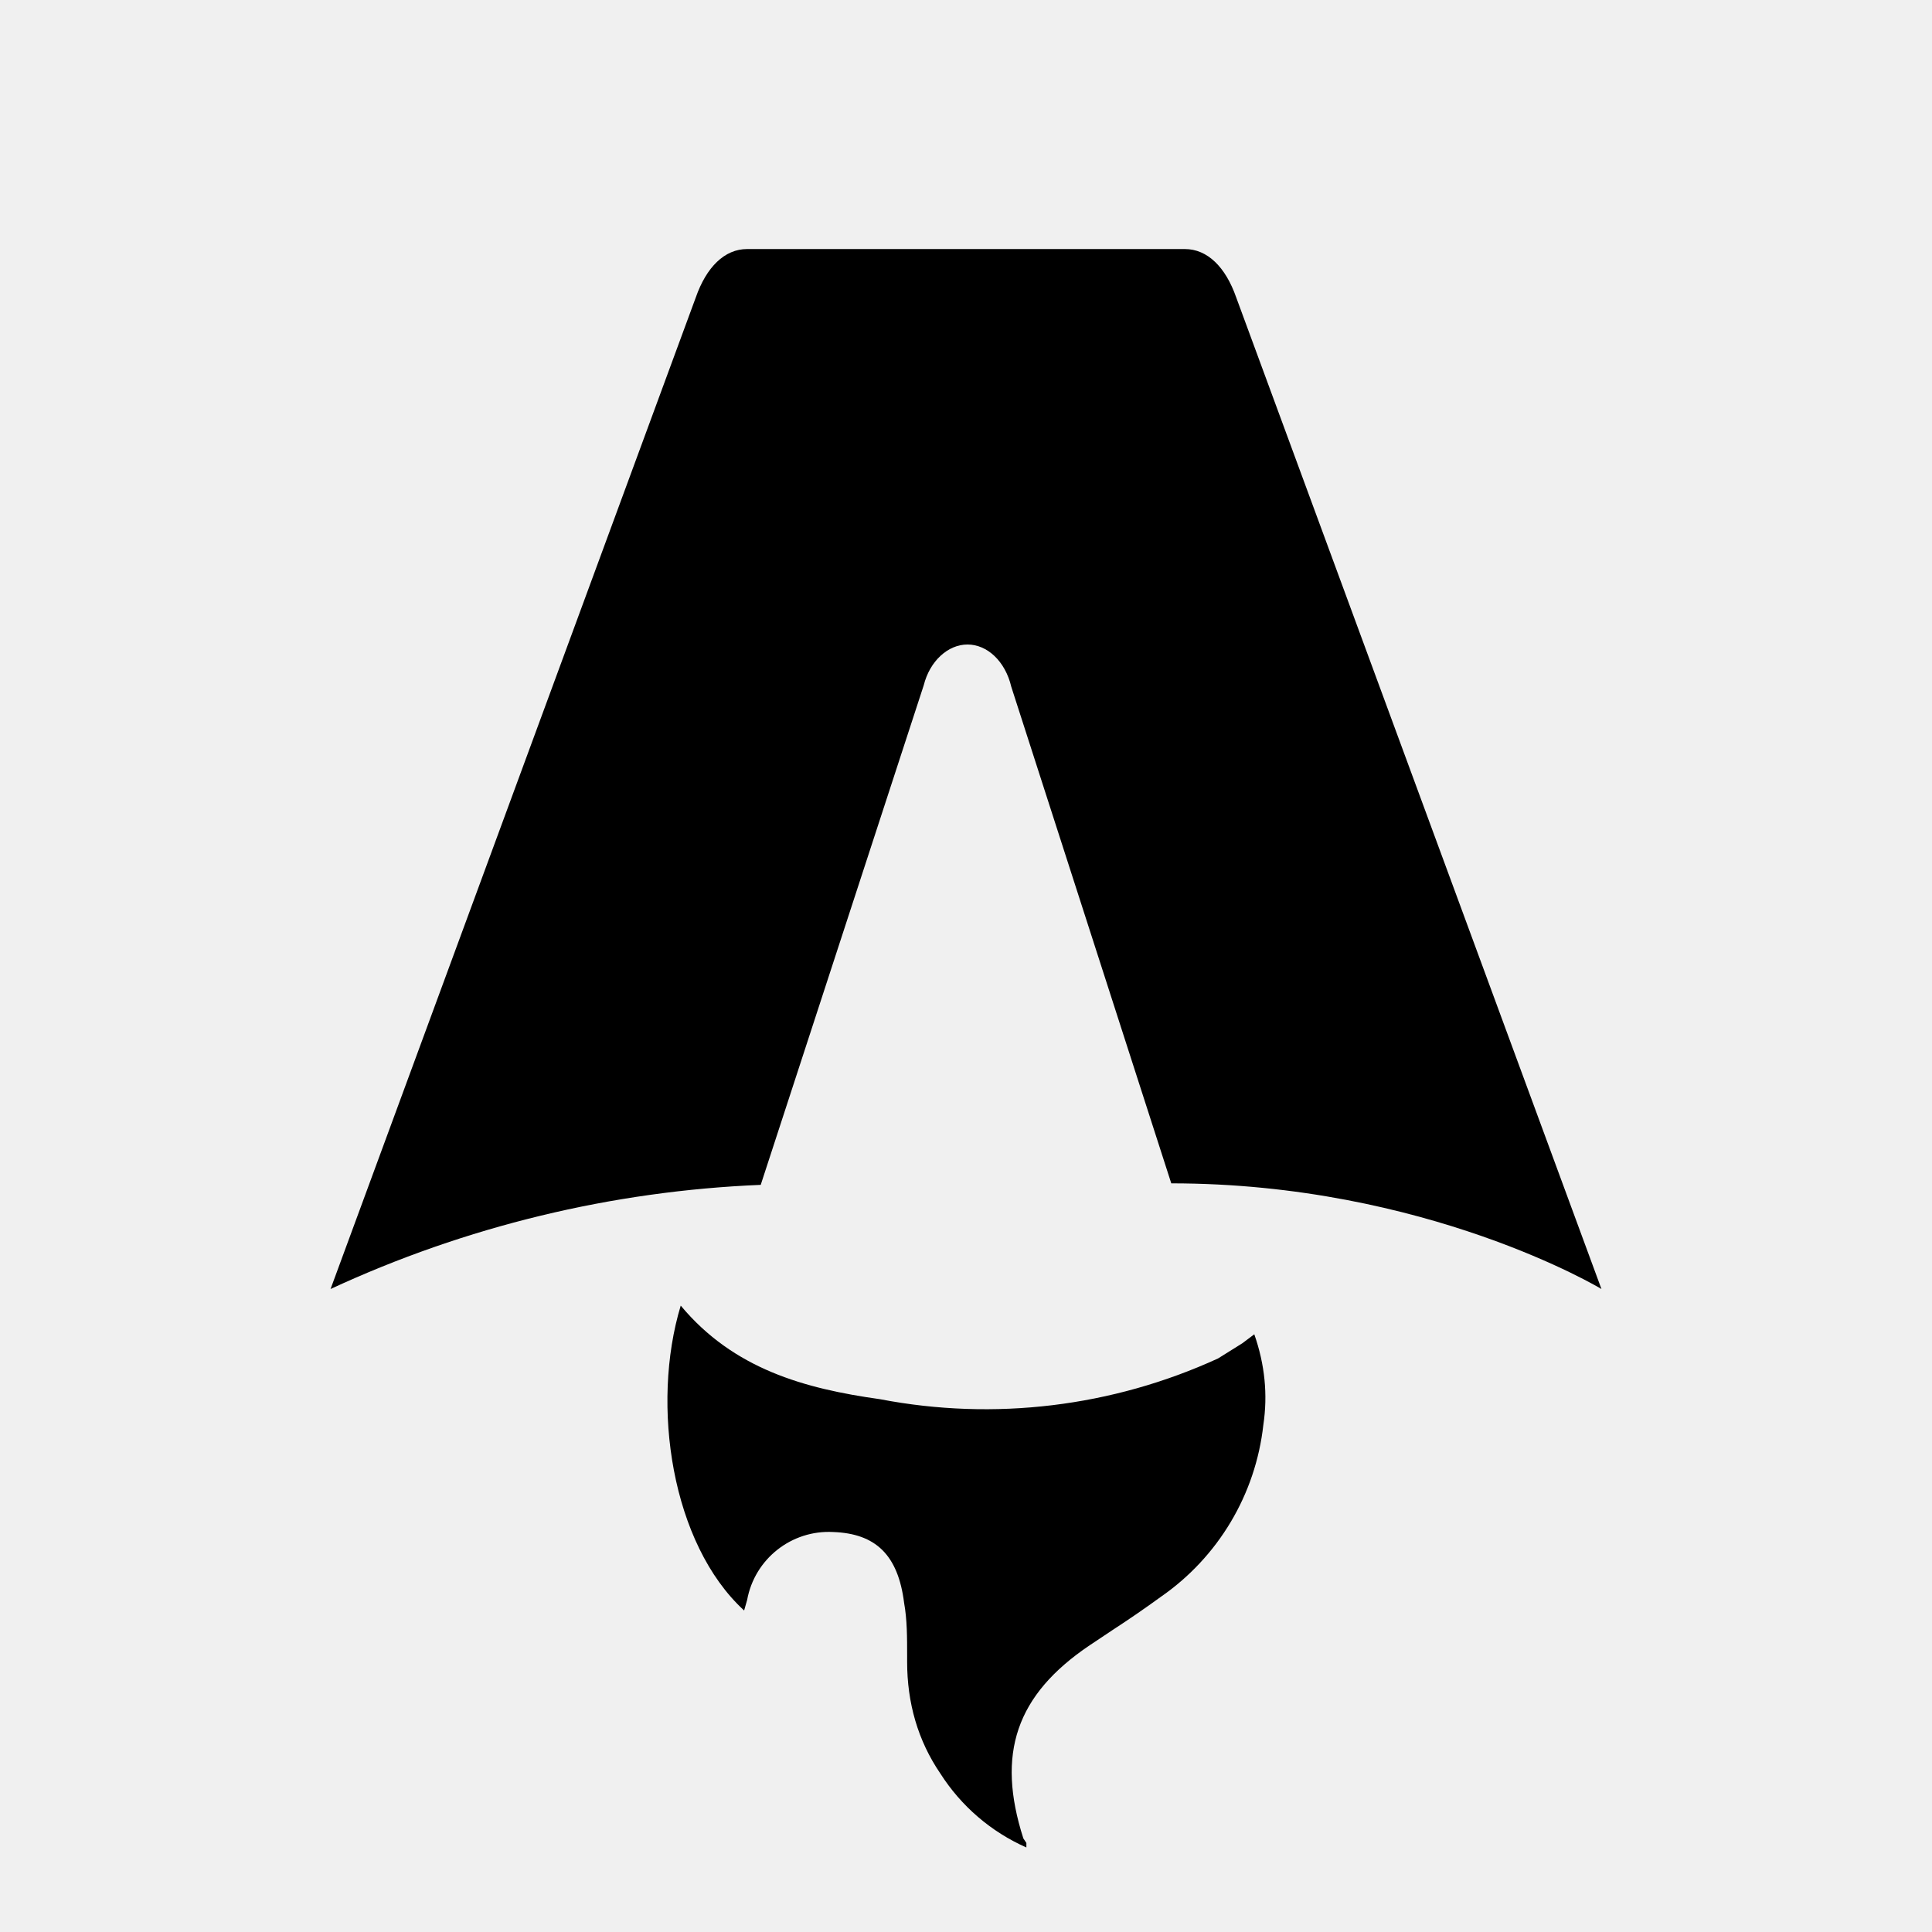
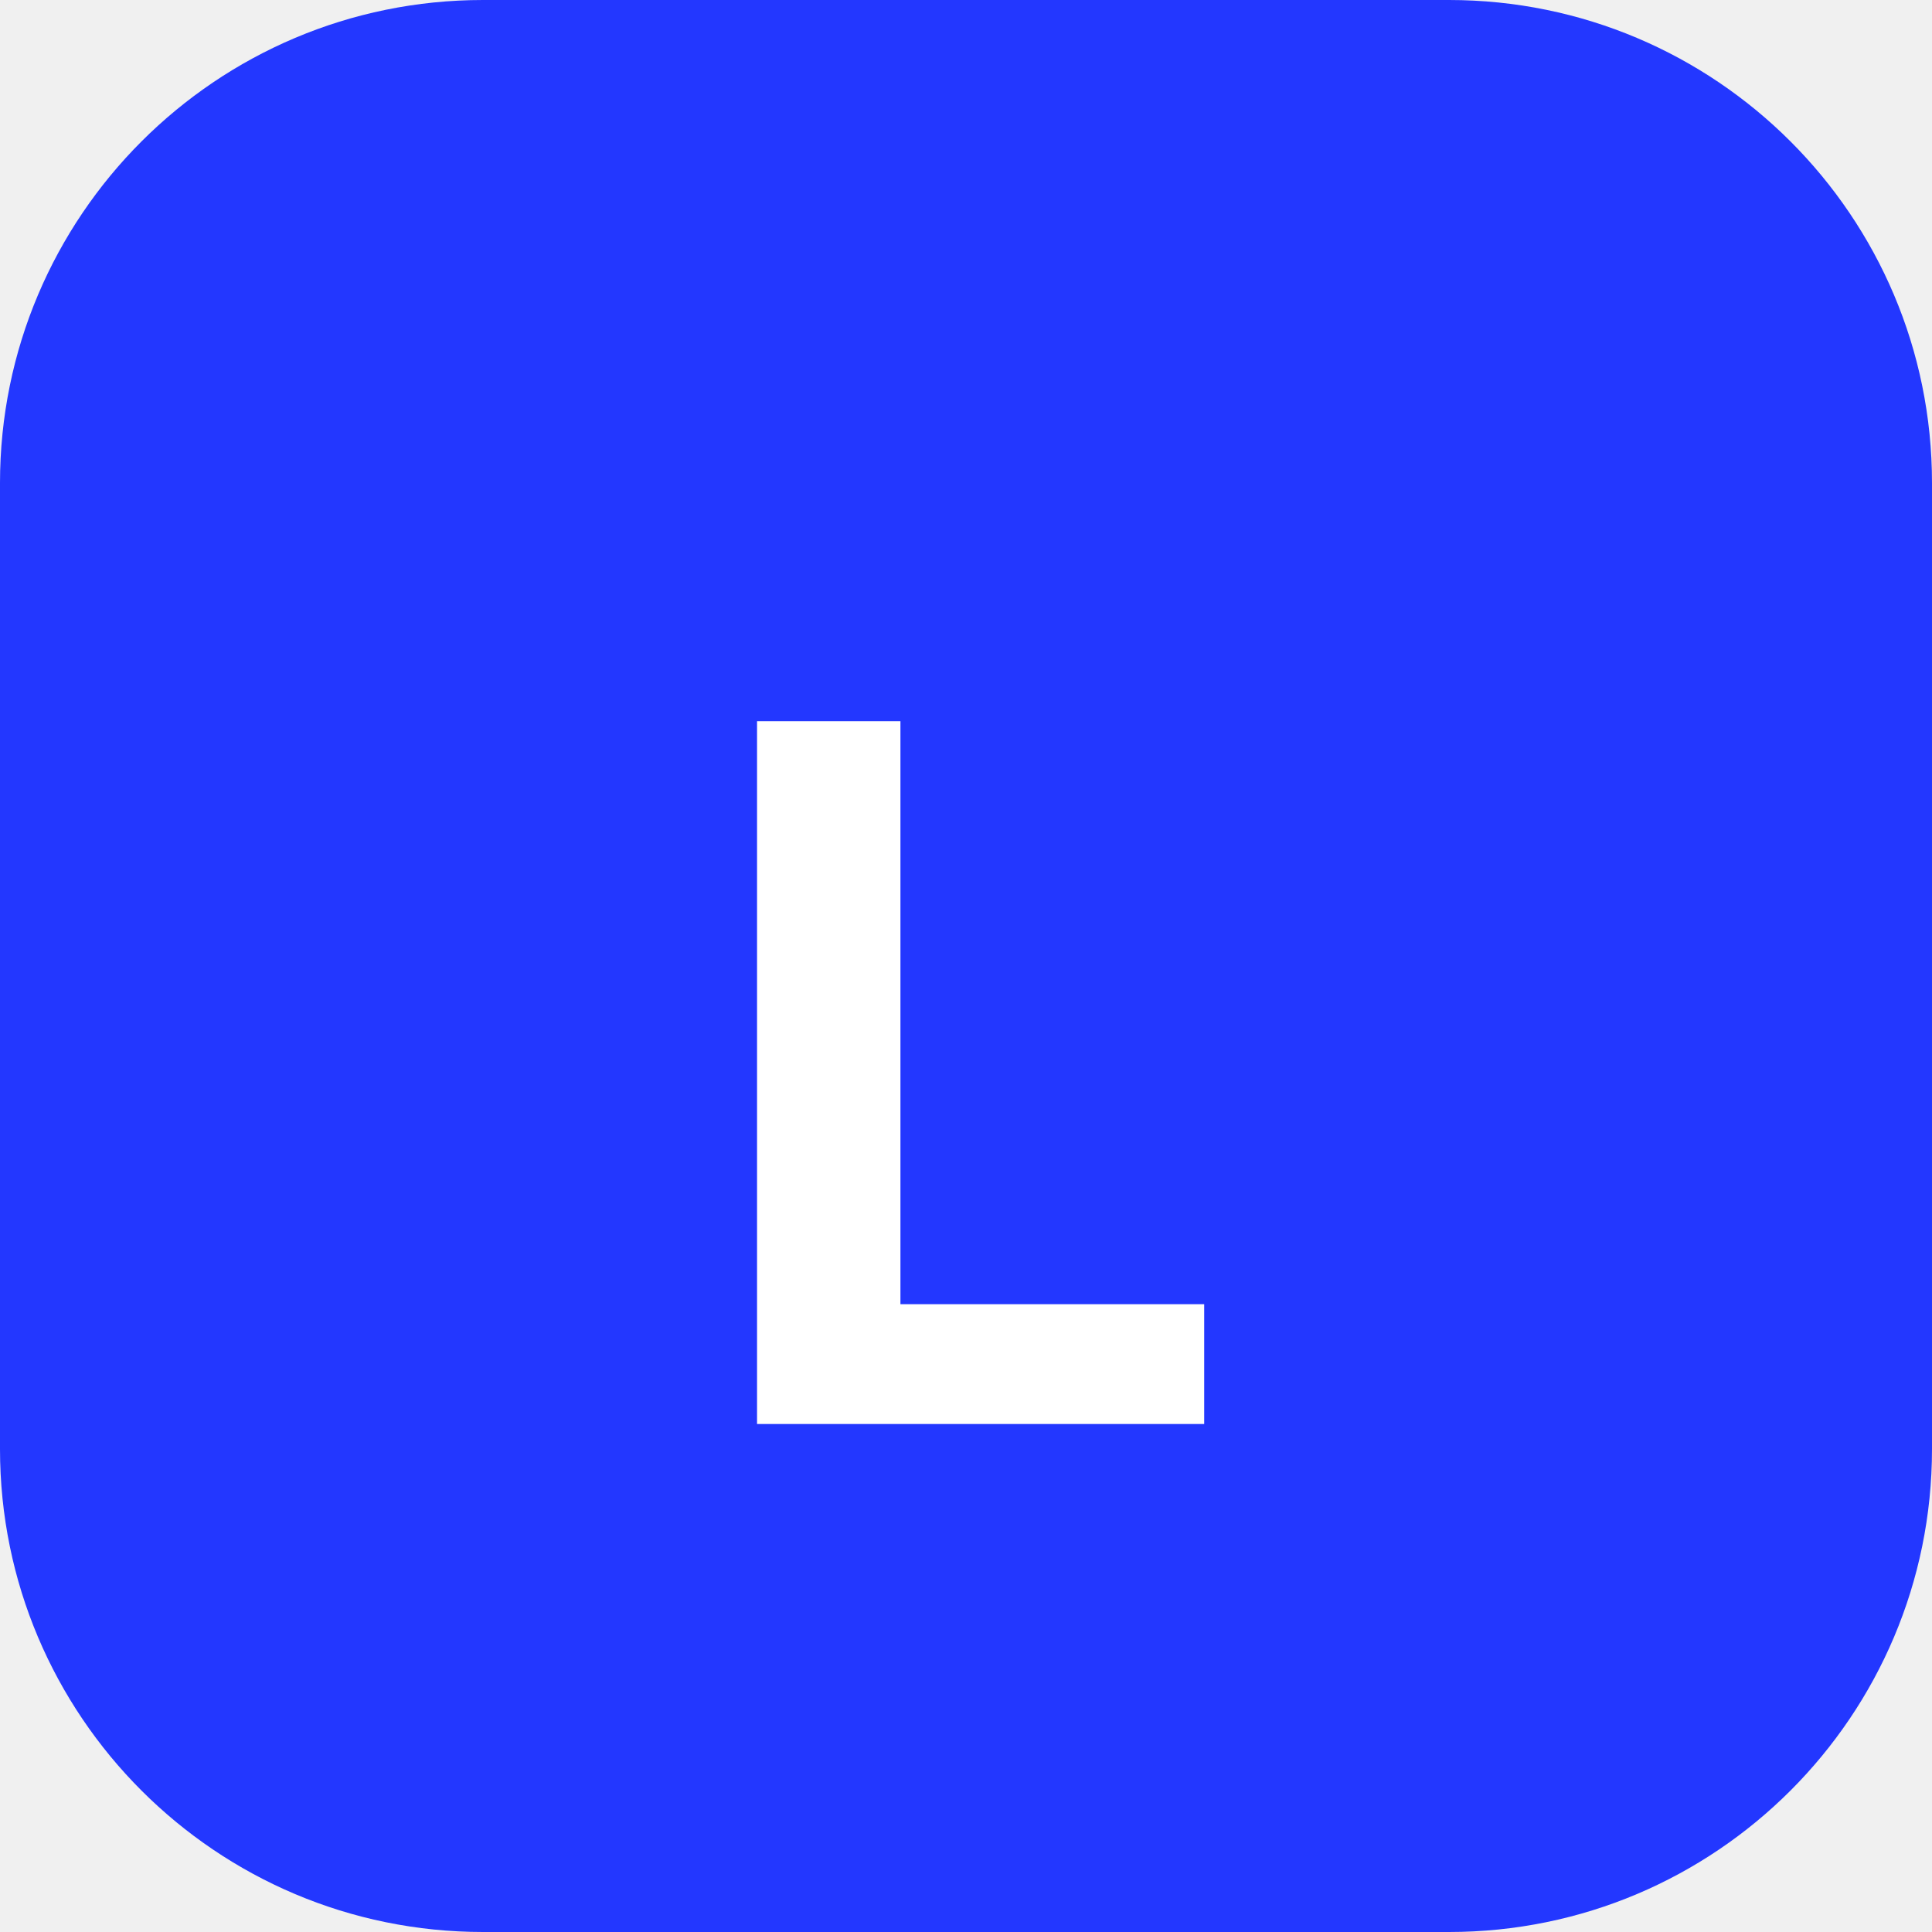
- <svg xmlns="http://www.w3.org/2000/svg" fill="none" viewBox="0 0 128 128">
-   <path d="M50.4 78.5a75.1 75.1 0 0 0-28.5 6.9l24.2-65.7c.7-2 1.9-3.2 3.4-3.2h29c1.5 0 2.7 1.2 3.4 3.2l24.2 65.7s-11.6-7-28.5-7L67 45.5c-.4-1.7-1.6-2.8-2.9-2.8-1.3 0-2.5 1.1-2.9 2.7L50.4 78.5Zm-1.1 28.2Zm-4.2-20.2c-2 6.6-.6 15.8 4.2 20.2a17.5 17.5 0 0 1 .2-.7 5.5 5.5 0 0 1 5.7-4.5c2.8.1 4.3 1.5 4.7 4.7.2 1.1.2 2.3.2 3.5v.4c0 2.7.7 5.2 2.2 7.4a13 13 0 0 0 5.7 4.9v-.3l-.2-.3c-1.8-5.6-.5-9.5 4.4-12.8l1.5-1a73 73 0 0 0 3.2-2.2 16 16 0 0 0 6.8-11.4c.3-2 .1-4-.6-6l-.8.6-1.6 1a37 37 0 0 1-22.4 2.7c-5-.7-9.7-2-13.2-6.2Z" />
-   <style>
-         path { fill: #000; }
-         @media (prefers-color-scheme: dark) {
-             path { fill: #FFF; }
-         }
-     </style>
+ <svg xmlns="http://www.w3.org/2000/svg" viewBox="0 0 32 32">
+   <rect width="32" height="32" rx="8" fill="#2337ff" />
+   <text x="50%" y="55%" text-anchor="middle" font-size="16" font-family="-apple-system, sans-serif" fill="white" font-weight="700" dominant-baseline="middle">L</text>
</svg>
